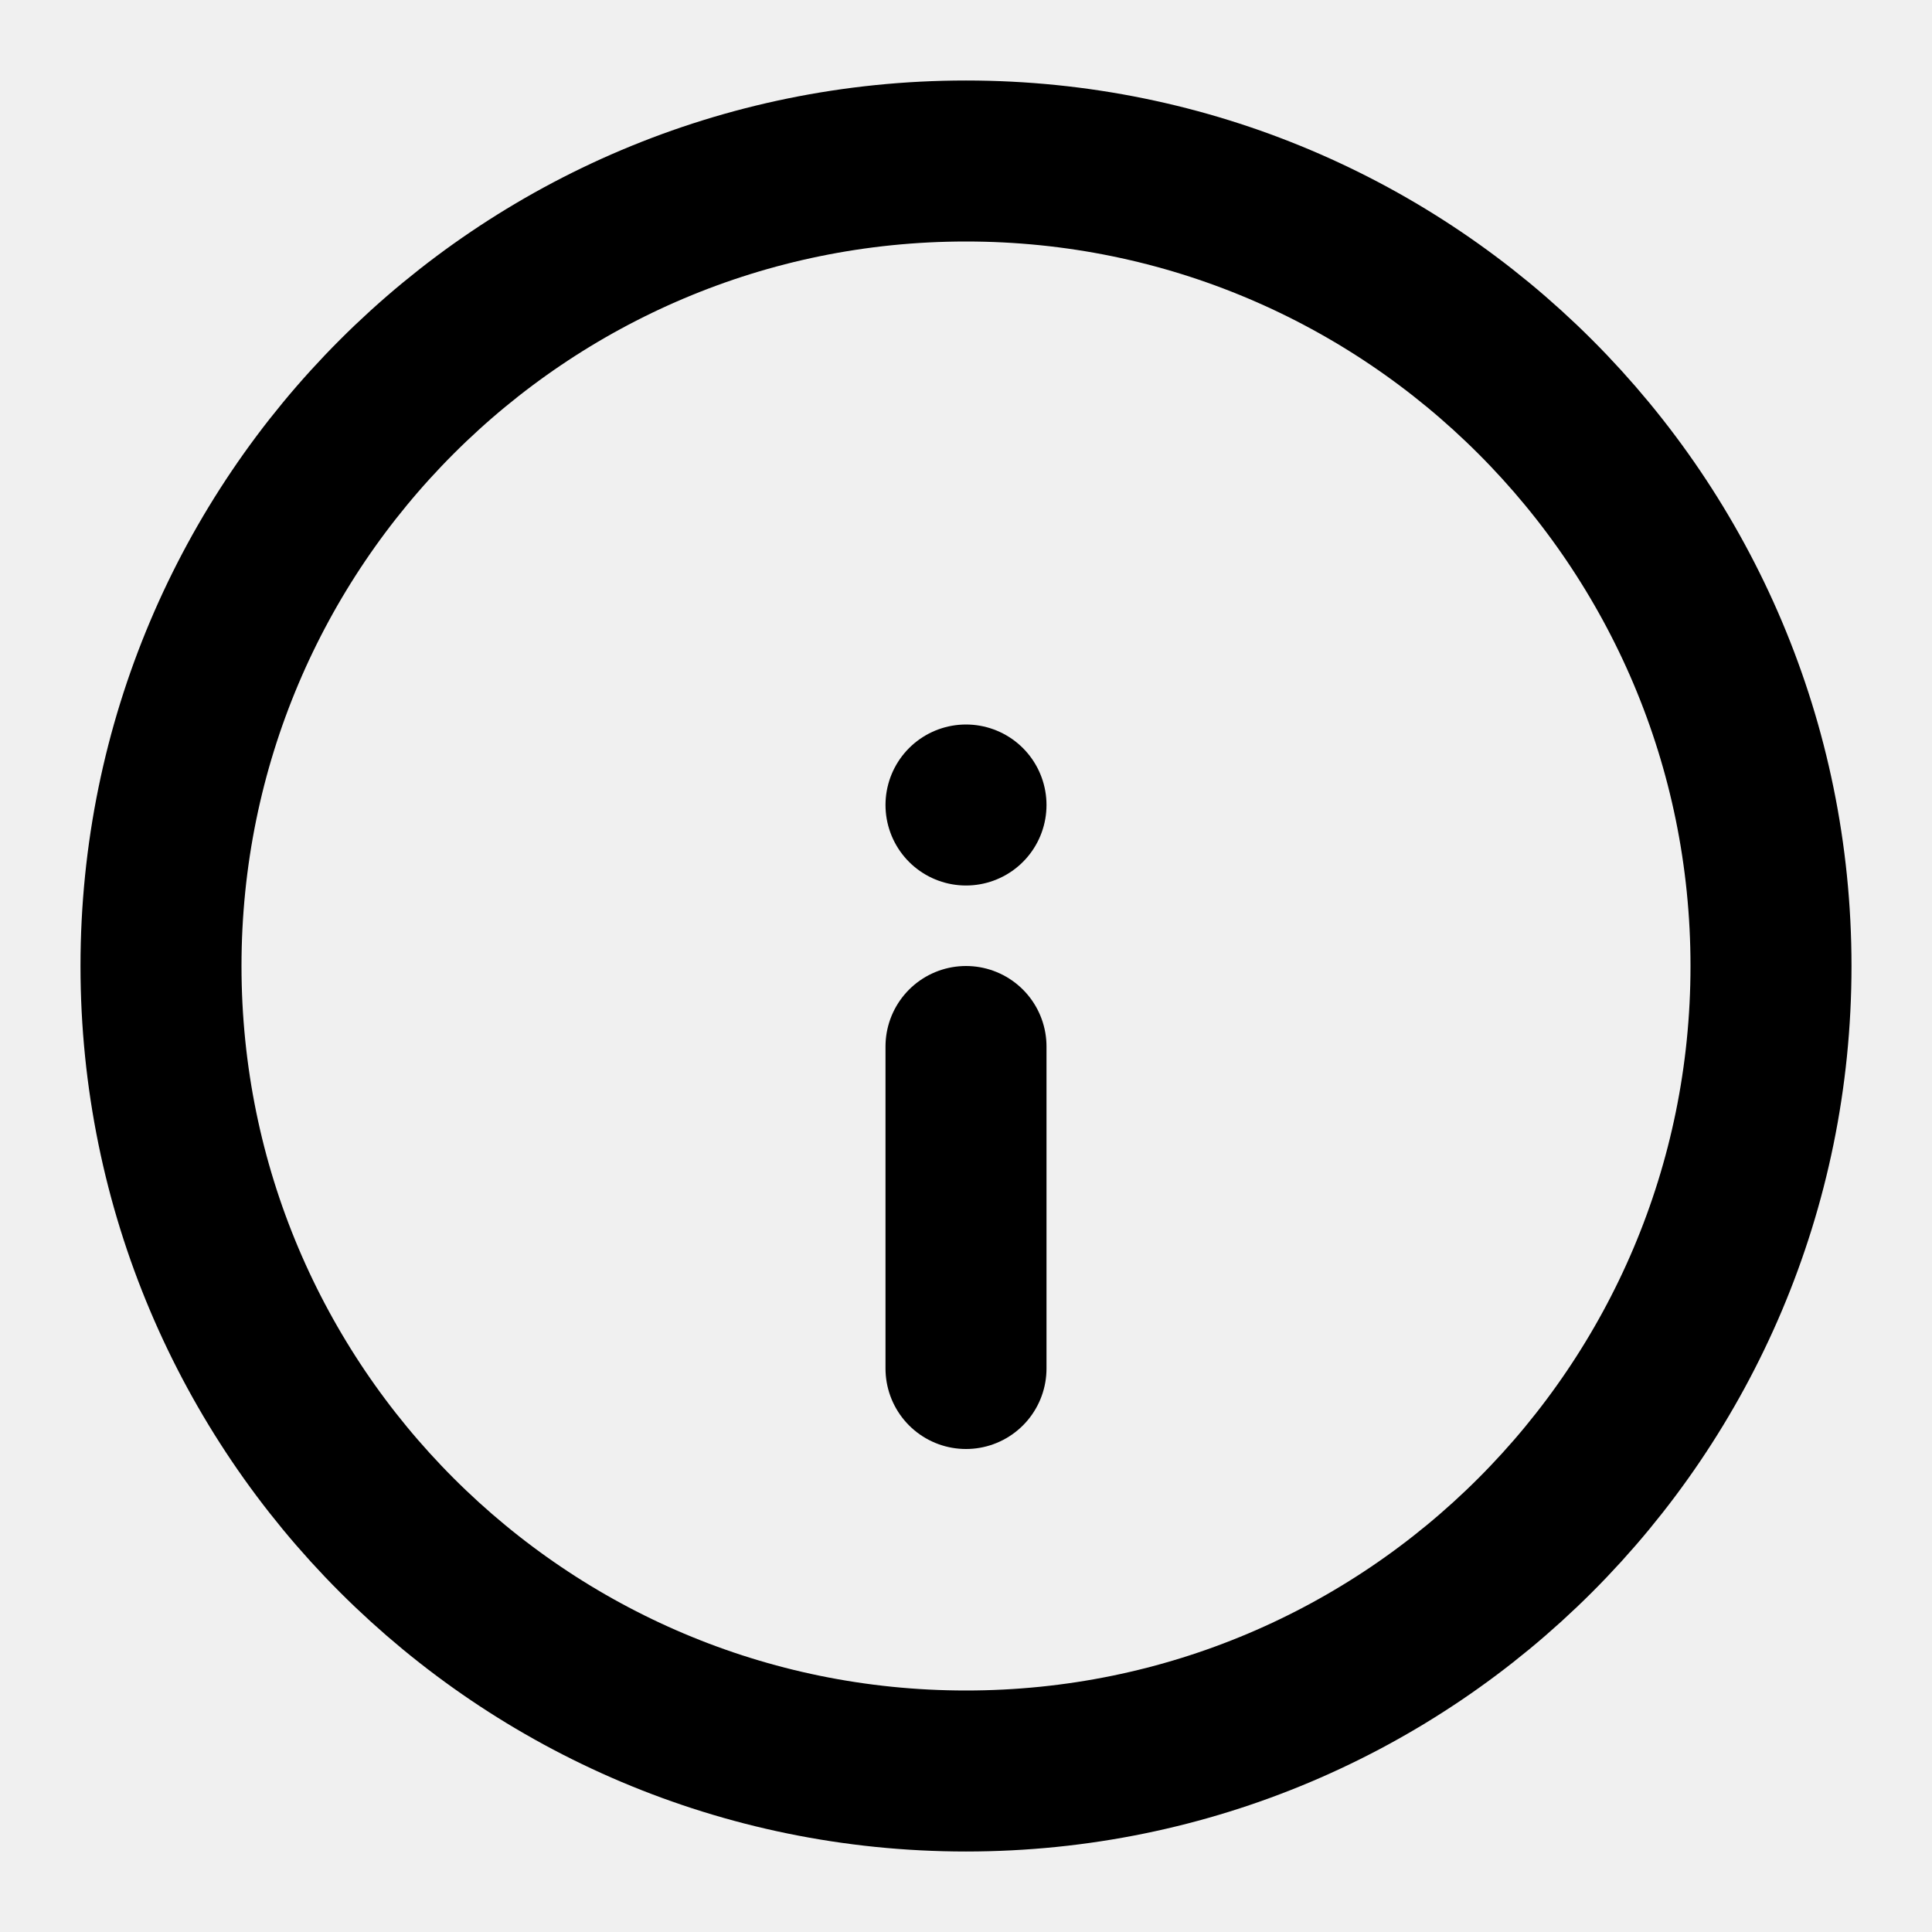
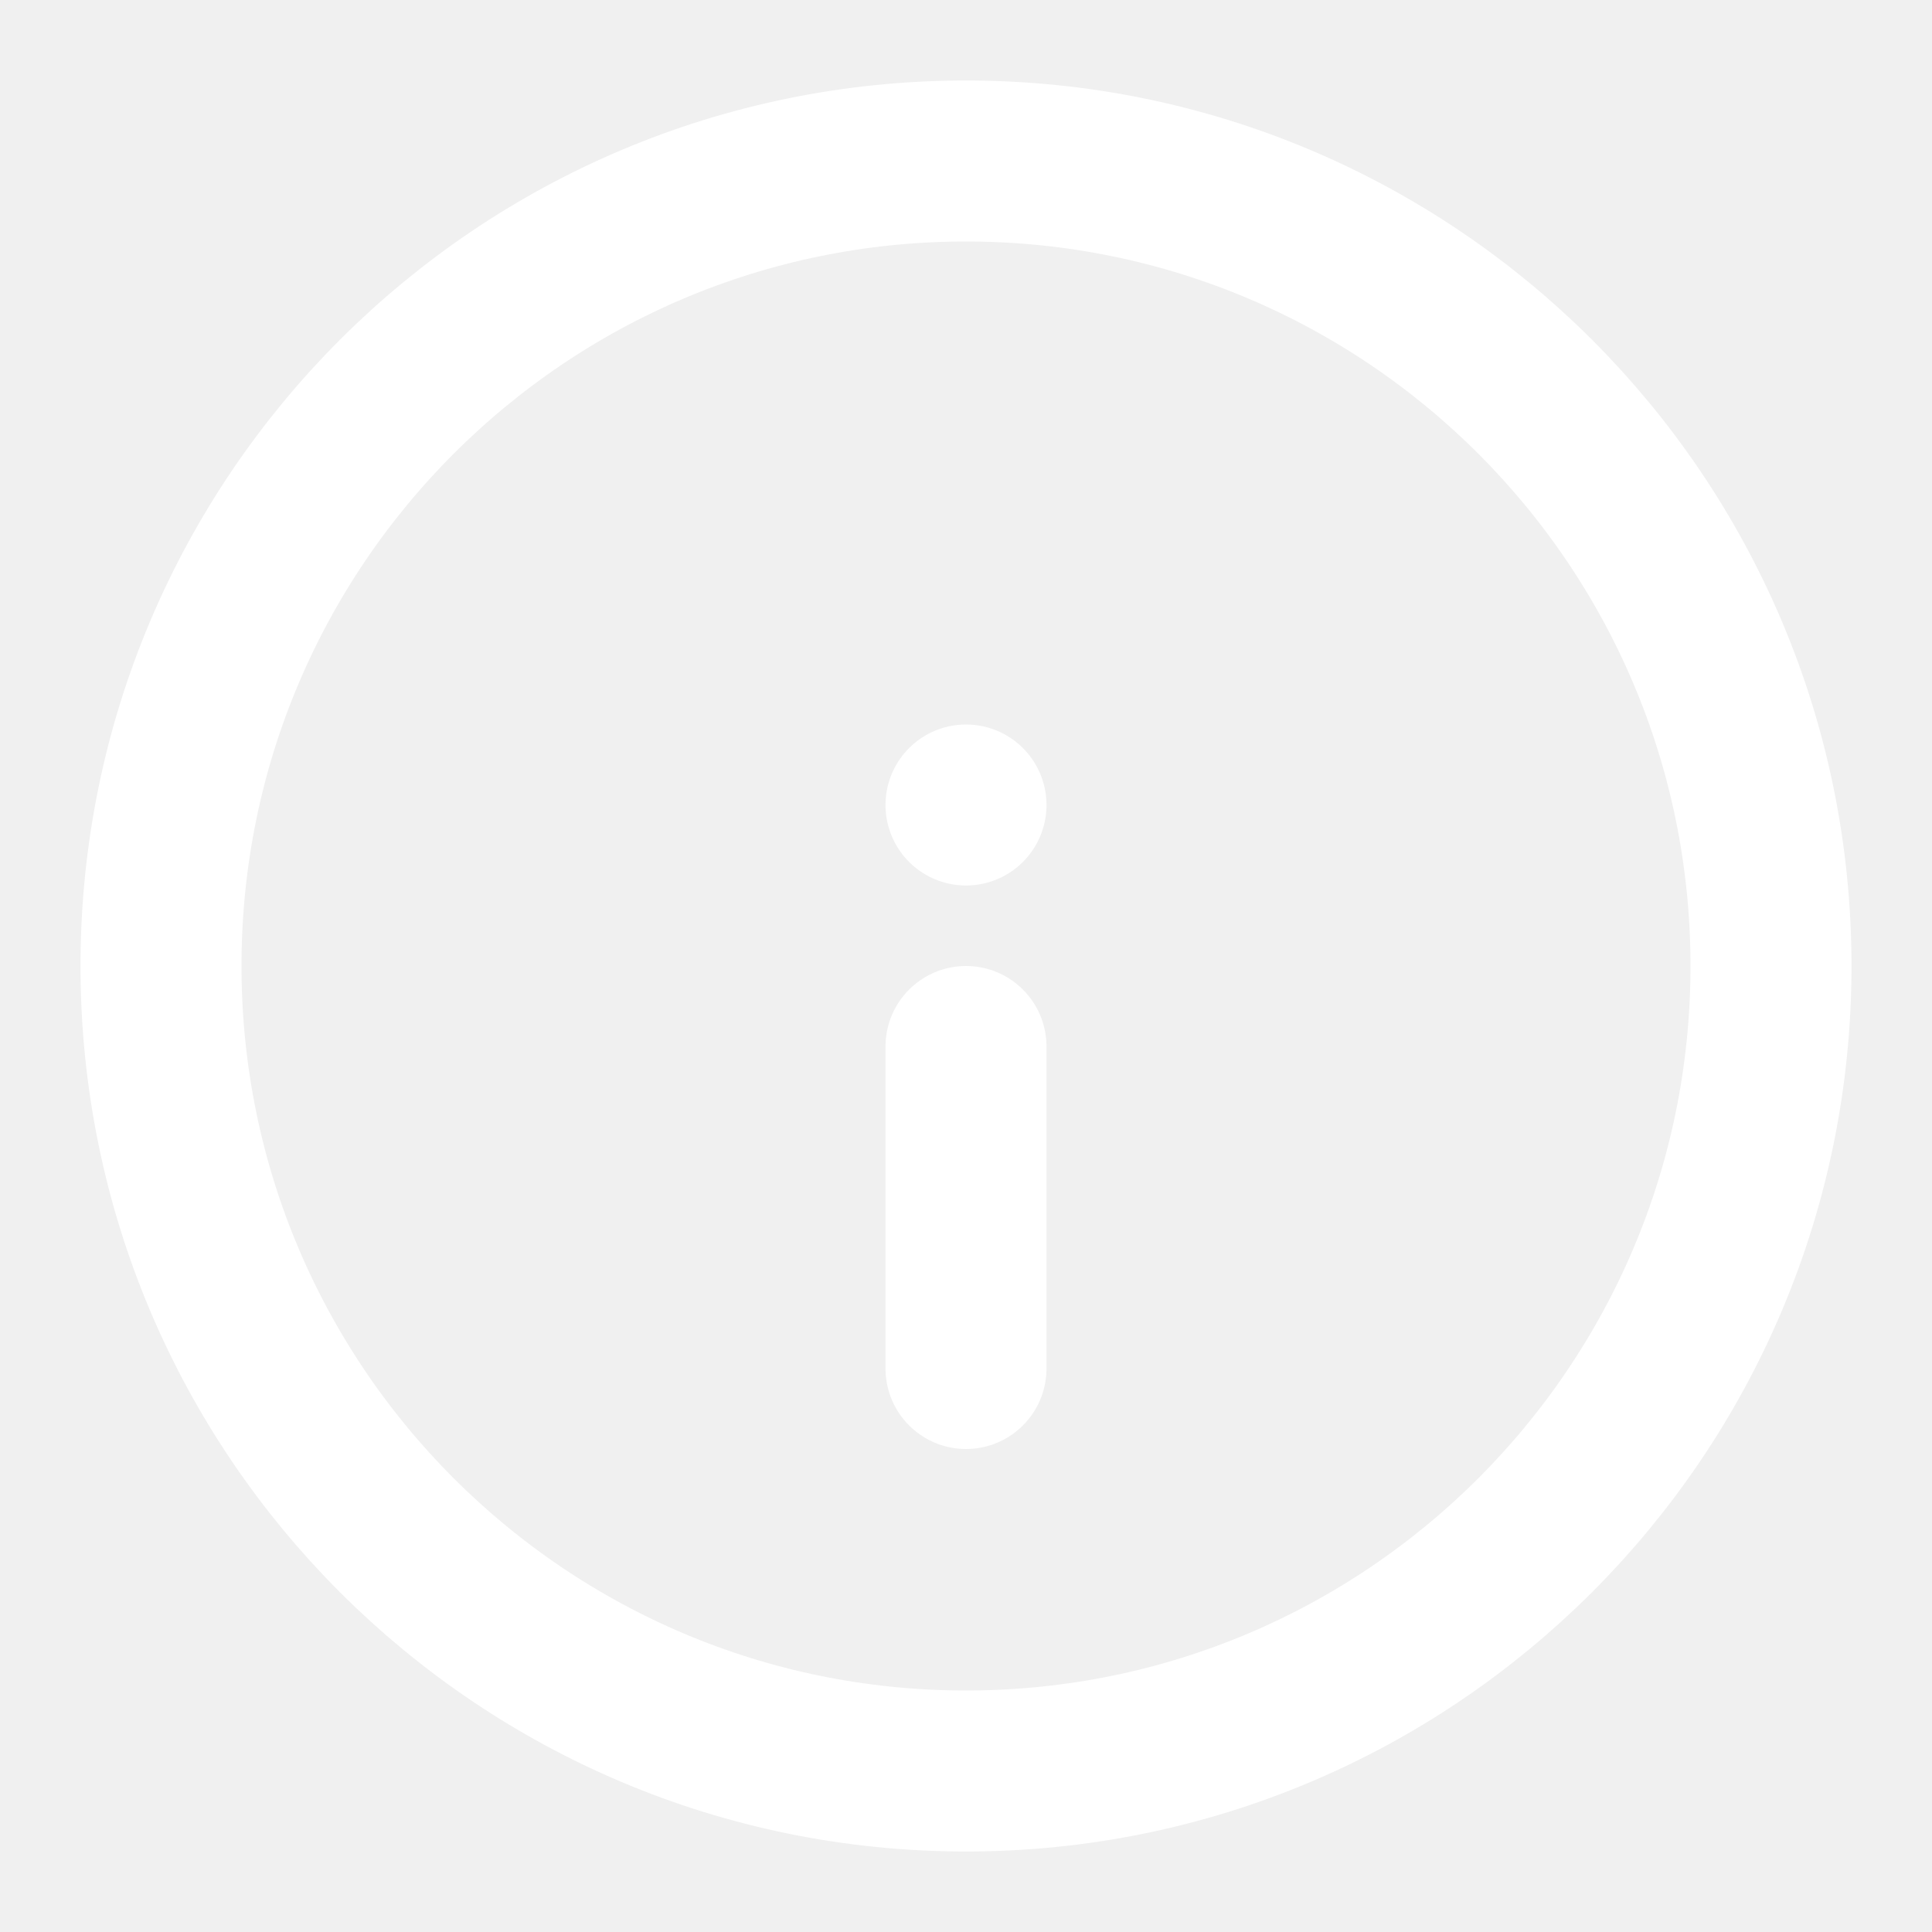
- <svg xmlns="http://www.w3.org/2000/svg" viewBox="0 0 24 24" fill="none" stroke="currentColor" stroke-width="2" stroke-linecap="round" stroke-linejoin="round">
+ <svg xmlns="http://www.w3.org/2000/svg" viewBox="0 0 24 24" fill="none" stroke="white" stroke-width="2" stroke-linecap="round" stroke-linejoin="round">
  <circle cx="12" cy="12" r="10" />
  <line x1="12" y1="17" x2="12" y2="13" />
  <line x1="12" y1="10" x2="12" y2="10" />
</svg>
